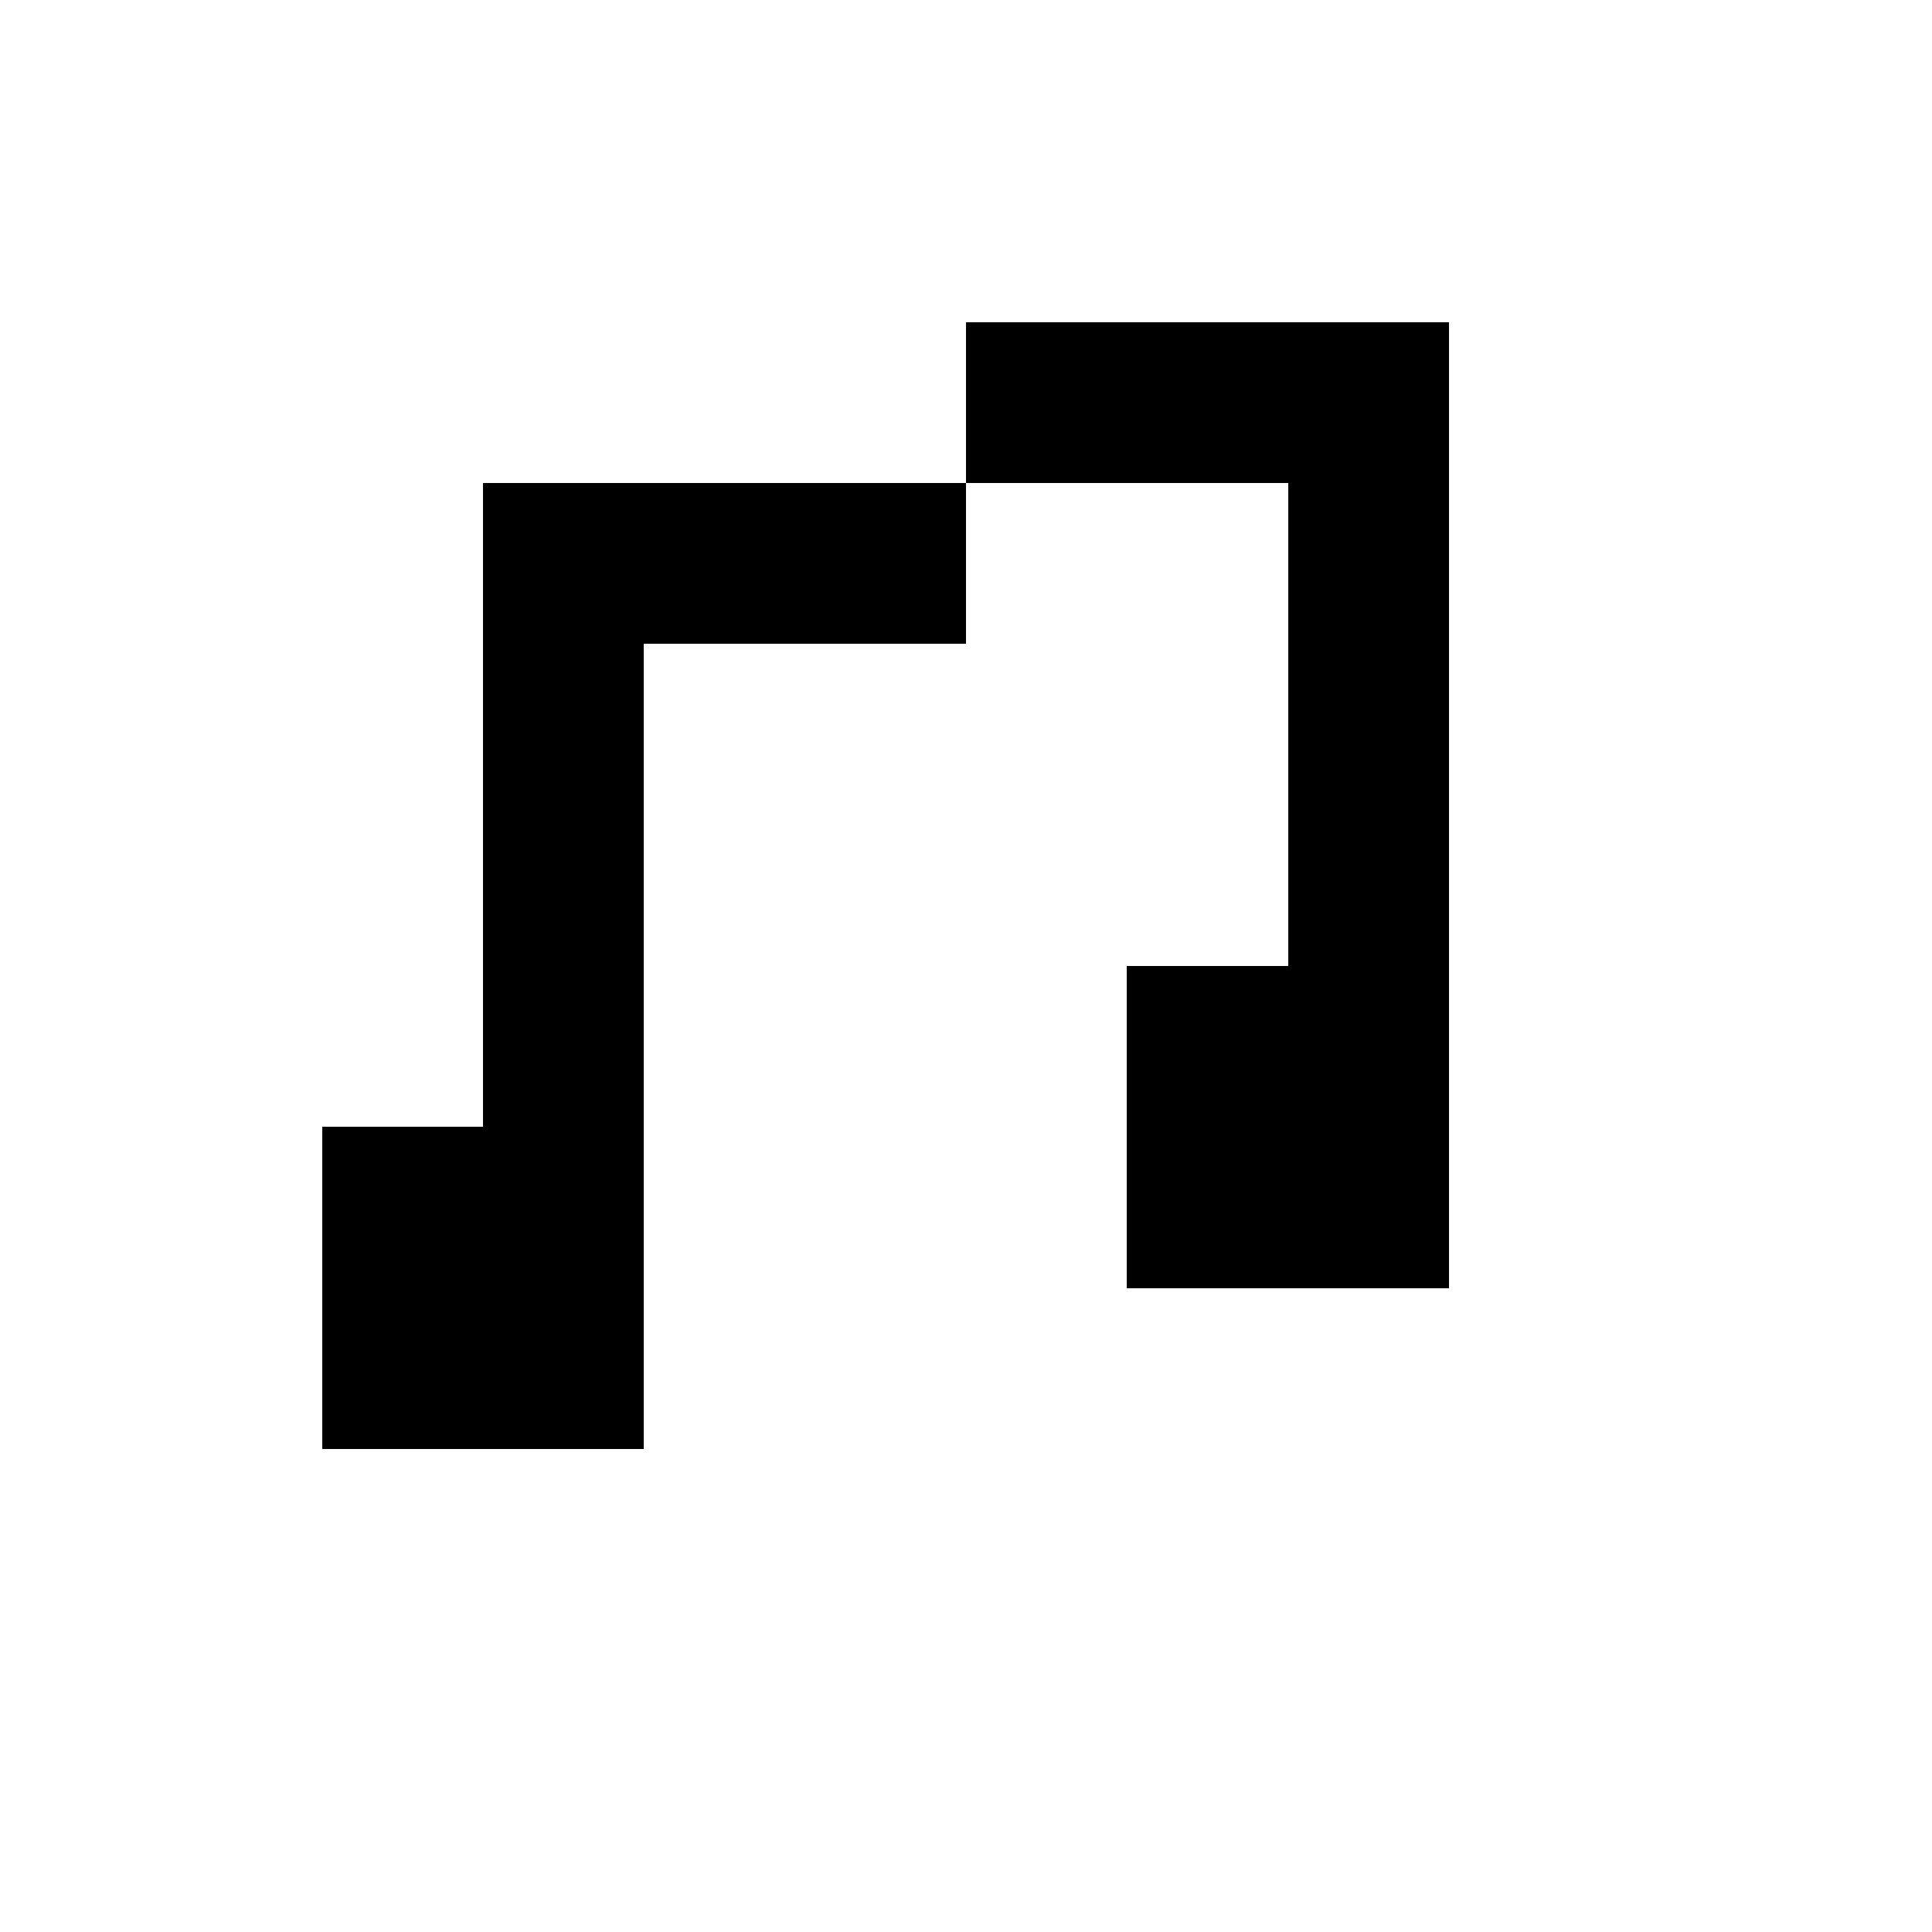
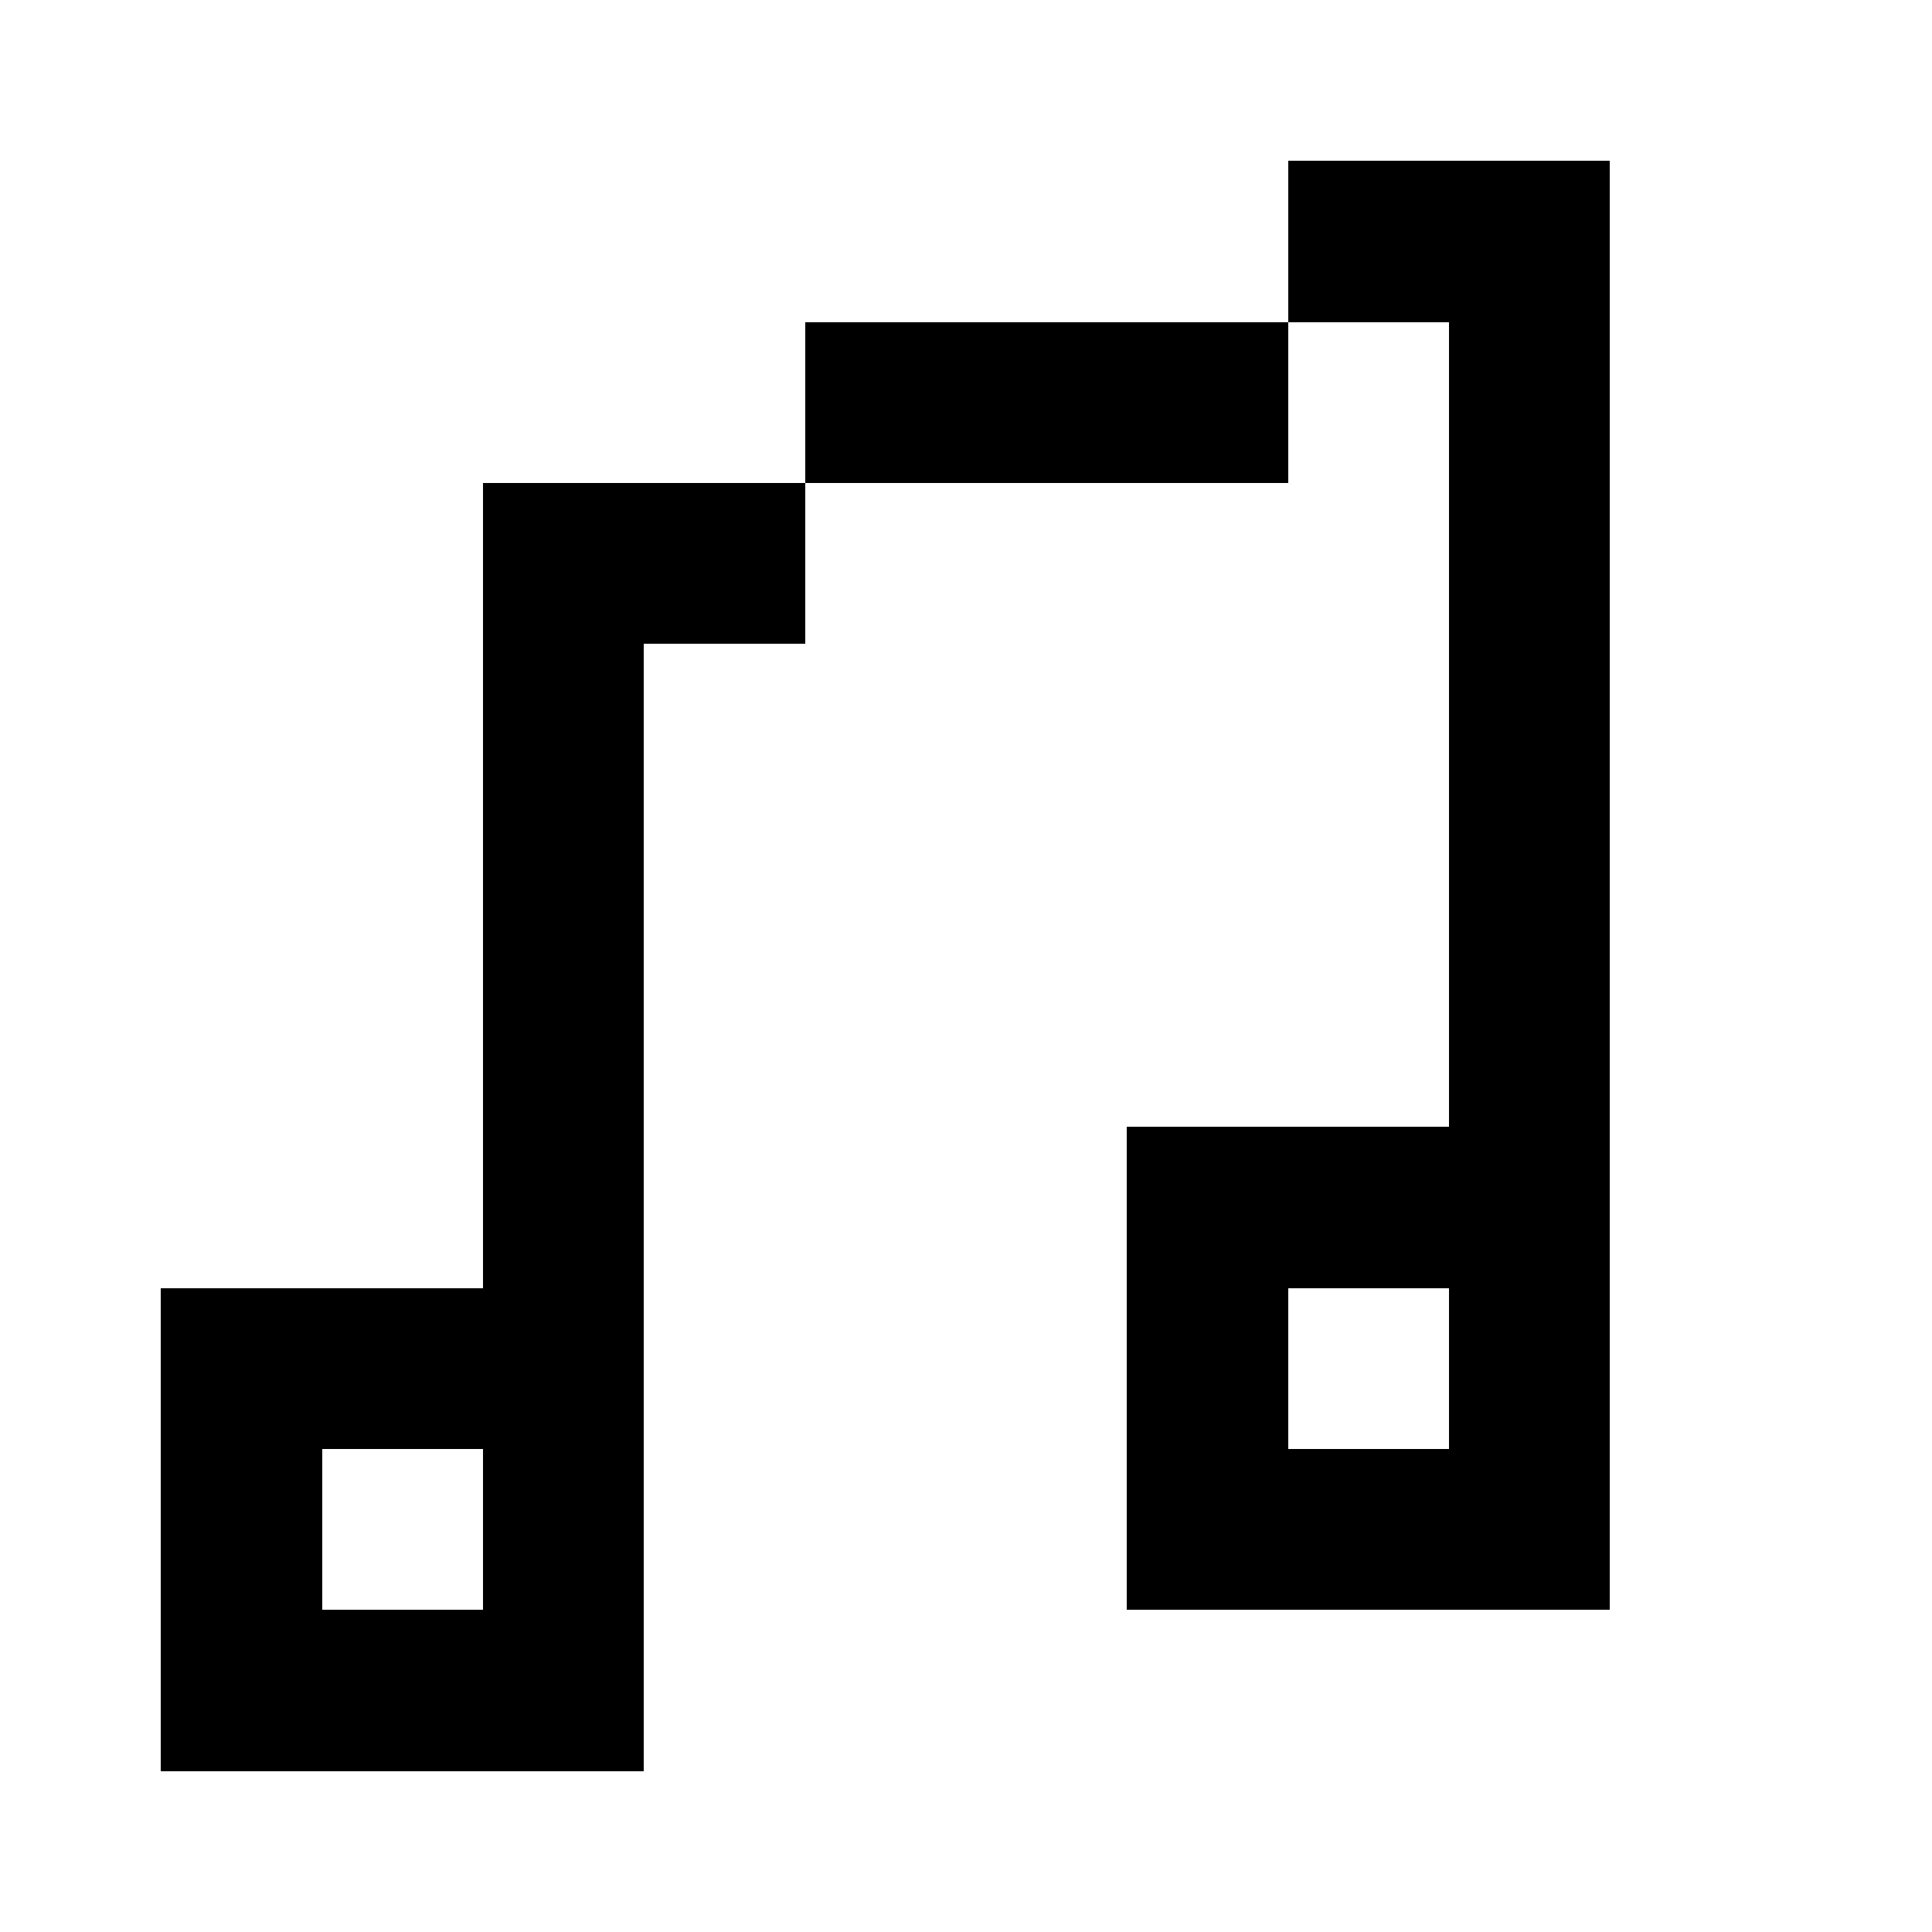
<svg xmlns="http://www.w3.org/2000/svg" width="12" height="12" viewBox="0 0 12 12" fill="currentColor" shape-rendering="crispEdges" aria-hidden="true">
-   <path d="M6 2h3v1h-3zM3 3h3v1h-3zM8 3h1v1h-1zM3 4h1v1h-1zM8 4h1v1h-1zM3 5h1v1h-1zM8 5h1v1h-1zM3 6h1v1h-1zM7 6h2v1h-2zM2 7h2v1h-2zM7 7h2v1h-2zM2 8h2v1h-2z" />
+   <path d="M8 1h2v1h-2zM5 2h3v1h-3zM9 2h1v1h-1zM3 3h2v1h-2zM9 3h1v1h-1zM3 4h1v1h-1zM9 4h1v1h-1zM3 5h1v1h-1zM9 5h1v1h-1zM3 6h1v1h-1zM9 6h1v1h-1zM3 7h1v1h-1zM7 7h3v1h-3zM1 8h3v1h-3zM7 8h1v1h-1zM9 8h1v1h-1zM1 9h1v1h-1zM3 9h1v1h-1zM7 9h3v1h-3zM1 10h3v1h-3z" />
</svg>
